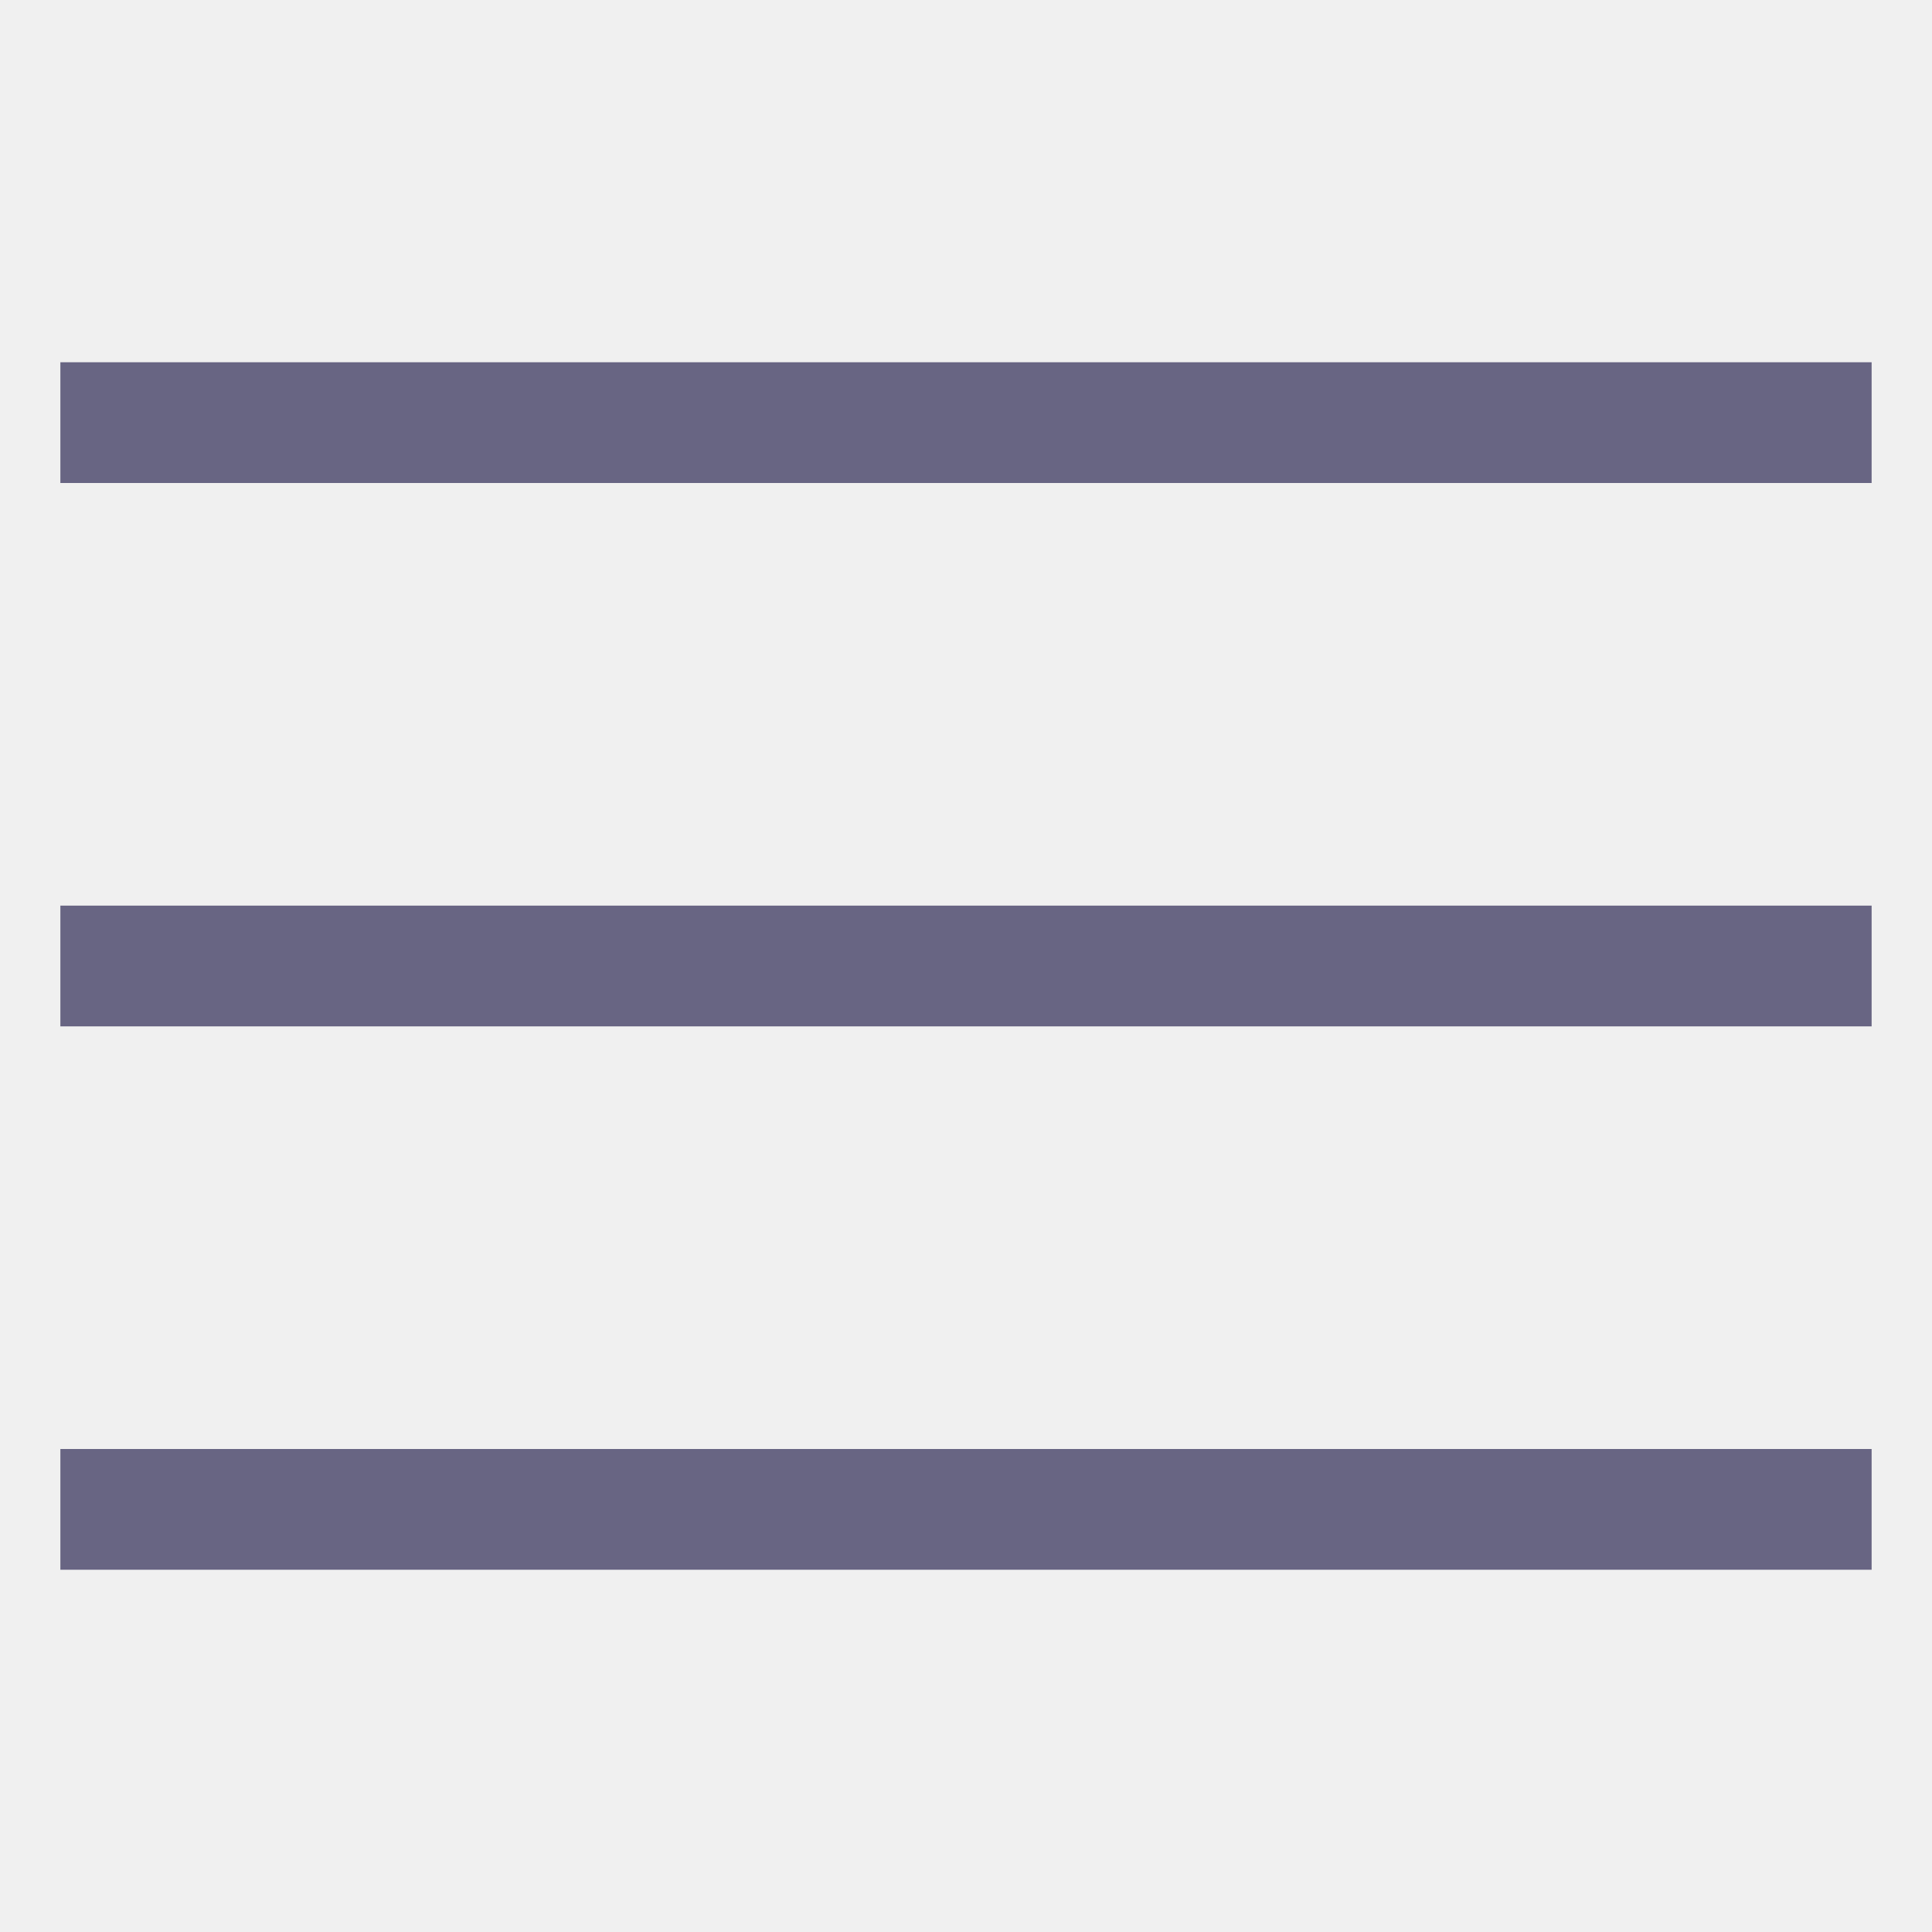
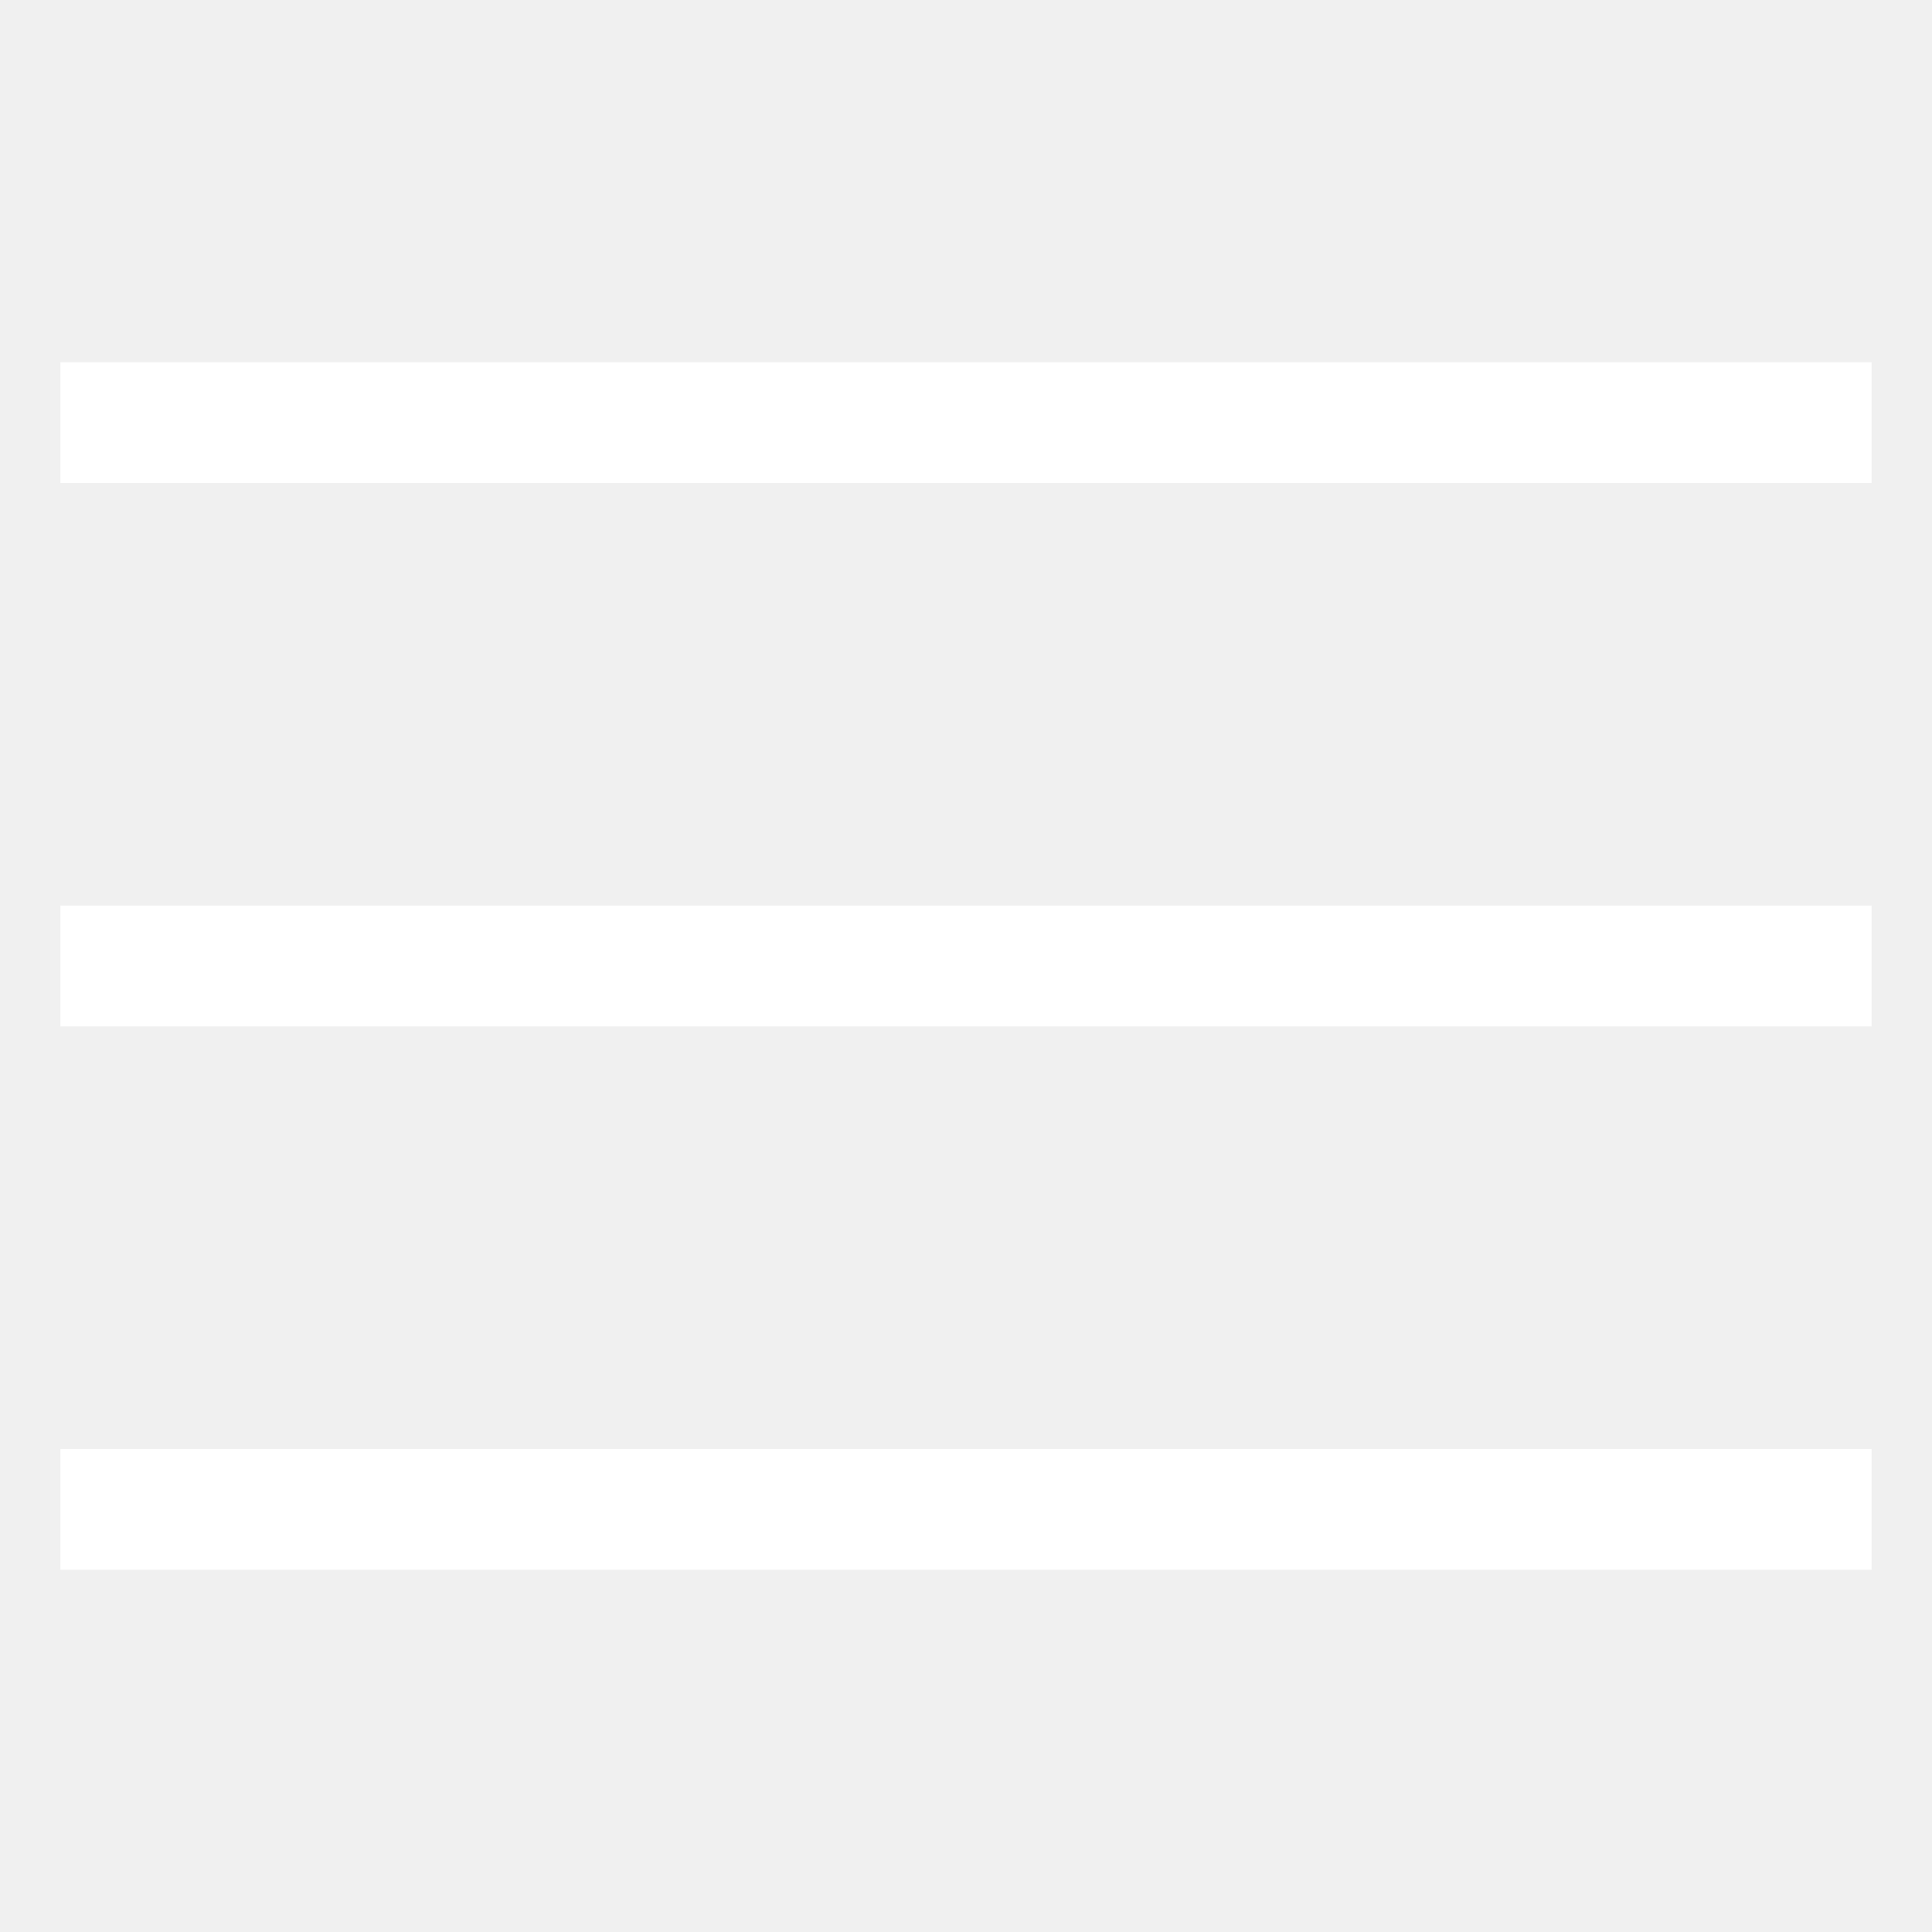
<svg xmlns="http://www.w3.org/2000/svg" class="w-6 h-6" width="32" height="32" viewBox="0 0 32 32">
-   <line data-color="color-2" fill="none" stroke="#686583" stroke-width="2" stroke-linecap="square" stroke-miterlimit="10" x1="2" y1="16" x2="30" y2="16" stroke-linejoin="miter" />
-   <line fill="none" stroke="#686583" stroke-width="2" stroke-linecap="square" stroke-miterlimit="10" x1="2" y1="7" x2="30" y2="7" stroke-linejoin="miter" />
-   <line fill="none" stroke="#686583" stroke-width="2" stroke-linecap="square" stroke-miterlimit="10" x1="2" y1="25" x2="30" y2="25" stroke-linejoin="miter" />
+   <line data-color="color-2" fill="none" stroke="#FFFFFF" stroke-width="2" stroke-linecap="square" stroke-miterlimit="10" x1="2" y1="16" x2="30" y2="16" stroke-linejoin="miter" />
+   <line fill="none" stroke="#FFFFFF" stroke-width="2" stroke-linecap="square" stroke-miterlimit="10" x1="2" y1="7" x2="30" y2="7" stroke-linejoin="miter" />
+   <line fill="none" stroke="#FFFFFF" stroke-width="2" stroke-linecap="square" stroke-miterlimit="10" x1="2" y1="25" x2="30" y2="25" stroke-linejoin="miter" />
</svg>
